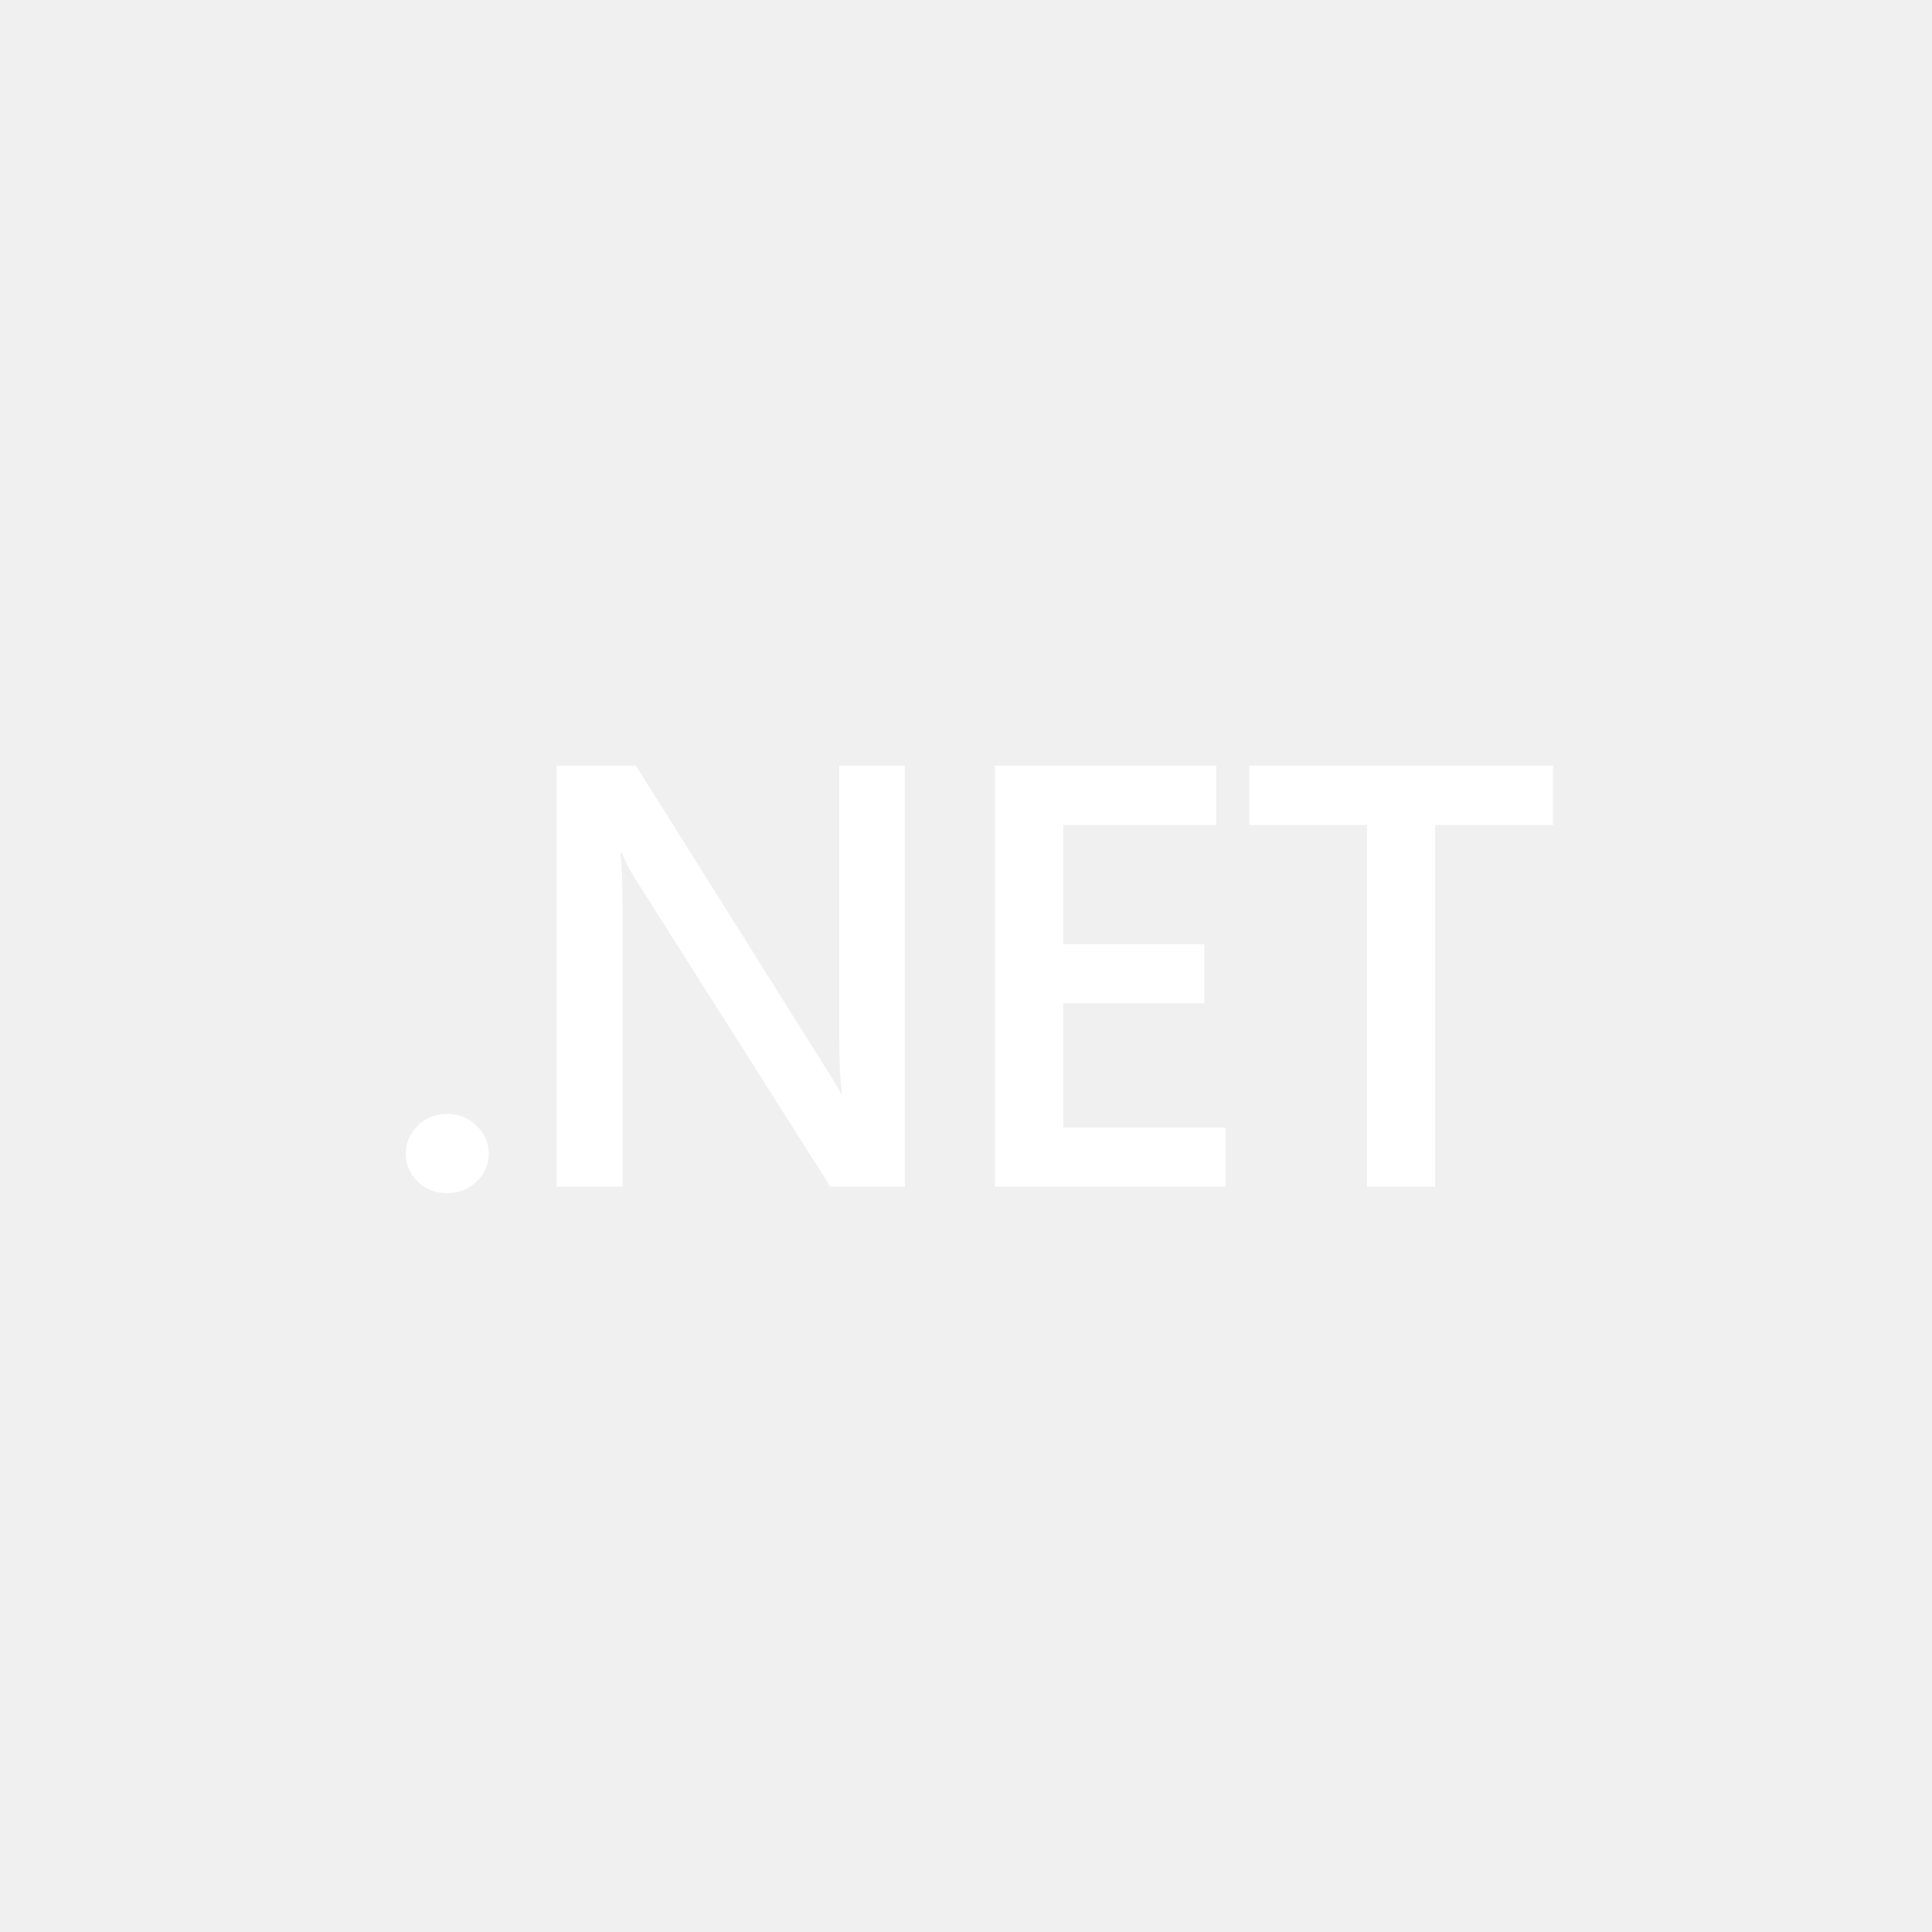
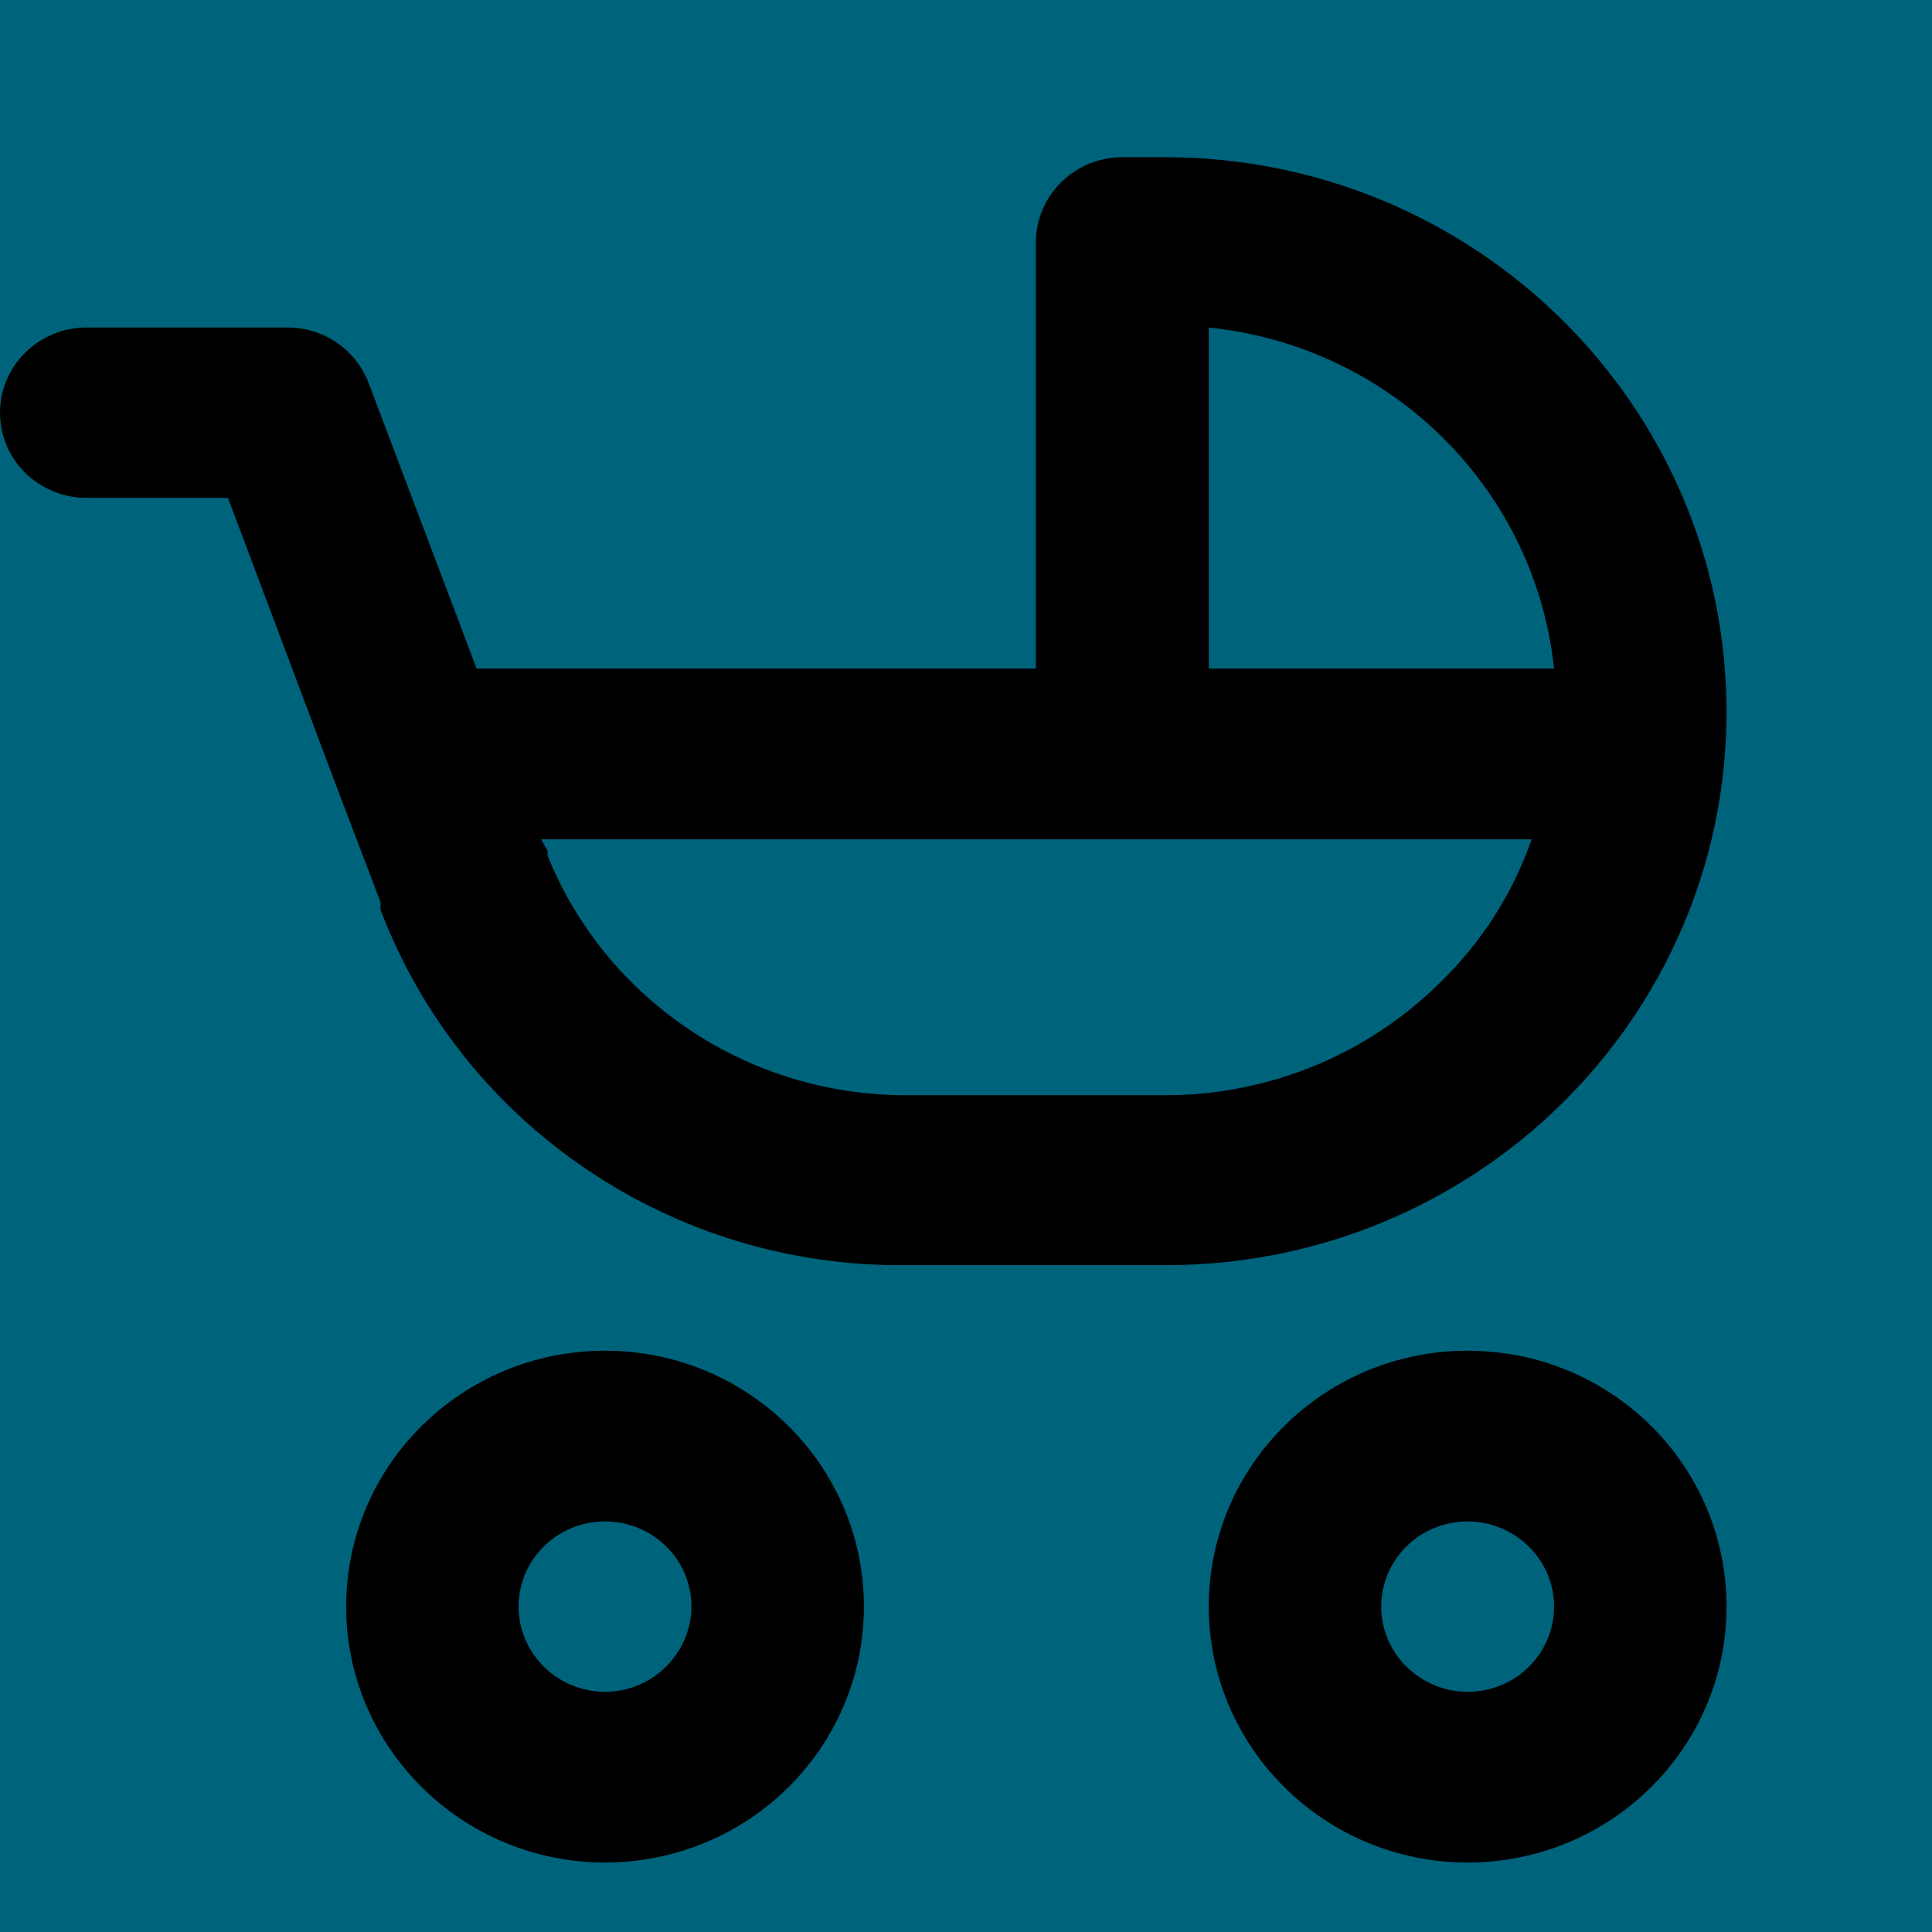
- <svg xmlns="http://www.w3.org/2000/svg" width="456" height="456" viewBox="0 0 456 456" version="1.1" xml:space="preserve" style="fill-rule:evenodd;clip-rule:evenodd;stroke-linejoin:round;stroke-miterlimit:2;">
-   <path d="m 105.5,281.609 c -2.703,0 -5.001,-0.9 -6.893,-2.702 -1.892,-1.848 -2.838,-4.042 -2.838,-6.582 0,-2.587 0.946,-4.804 2.838,-6.652 1.892,-1.848 4.19,-2.772 6.893,-2.772 2.748,0 5.068,0.924 6.96,2.772 1.937,1.848 2.906,4.064 2.906,6.652 0,2.54 -0.968,4.734 -2.906,6.582 -1.892,1.802 -4.212,2.702 -6.96,2.702 z" style="fill:#ffffff;fill-rule:nonzero;stroke-width:0.838" />
-   <path d="M 213.561,280.084 H 195.99 L 149.7,207.054 c -1.171,-1.848 -2.14,-3.765 -2.906,-5.751 h -0.406 c 0.361,2.125 0.541,6.675 0.541,13.65 v 65.132 h -15.543 v -99.36 h 18.719 l 44.737,71.298 c 1.892,2.957 3.109,4.989 3.649,6.098 h 0.27 c -0.45,-2.632 -0.676,-7.09 -0.676,-13.373 v -64.023 h 15.476 z" style="fill:#ffffff;fill-rule:nonzero;stroke-width:0.838" />
-   <path d="m 289.251,280.084 h -54.401 v -99.36 h 52.238 v 13.997 h -36.154 v 28.131 h 33.316 v 13.927 h -33.316 v 29.378 h 38.316 z" style="fill:#ffffff;fill-rule:nonzero;stroke-width:0.838" />
-   <path d="M 366.565,194.721 H 338.722 v 85.363 h -16.084 v -85.363 h -27.775 v -13.997 h 71.701 z" style="fill:#ffffff;fill-rule:nonzero;stroke-width:0.838" />
+ <svg xmlns="http://www.w3.org/2000/svg" version="1.1" id="Layer_1" x="0px" y="0px" viewBox="-77 169 456 456" style="enable-background:new -77 169 456 456;" xml:space="preserve">
+   <style type="text/css">
+ 	.st0{fill:#00637C;}
+ </style>
+   <g id="Layer_3">
+     <rect x="-77" y="169" class="st0" width="456" height="456" />
+   </g>
+   <g id="Layer_2">
+     <path d="M269.4,487.8c-33.7,0-61.1,27-61.1,60.4c0,33.3,27.4,60.4,61.1,60.4s61.1-27,61.1-60.4S303.2,487.8,269.4,487.8z    M269.4,568.3c-11.2,0-20.4-9-20.4-20.1s9.1-20.1,20.4-20.1c11.2,0,20.4,9,20.4,20.1S280.7,568.3,269.4,568.3z M65.8,487.8   c-33.7,0-61.1,27-61.1,60.4c0,33.3,27.4,60.4,61.1,60.4s61.1-27,61.1-60.4S99.5,487.8,65.8,487.8z M65.8,568.3   c-11.2,0-20.4-9-20.4-20.1s9.1-20.1,20.4-20.1s20.4,9,20.4,20.1C86.1,559.3,77,568.3,65.8,568.3z M330.5,336.9   c-0.1-72.2-59.3-130.7-132.4-130.8h-10.2c-11.2,0-20.4,9-20.4,20.1v100.6h-132L10,259.4c-3-7.9-10.6-13.1-19.1-13.1h-47.5   c-11.2,0-20.4,9-20.4,20.1s9.1,20.1,20.4,20.1h33.4l25.5,67.8l0,0l10.5,27.6v1.8c19.4,51,69.1,84.6,124.2,83.9h61.1   c73,0.1,132.3-58.3,132.4-130.4C330.5,337.1,330.5,337,330.5,336.9z M262.9,400.9c-17.1,17-40.5,26.6-64.8,26.6H137   c-37.2,0.1-70.8-22.2-84.7-56.4c-0.1-0.4-0.1-0.8,0-1.2l-1.6-2.8h233.8C280.1,379.8,272.7,391.4,262.9,400.9z M208.3,326.8v-80.5   c43,4.4,77,38,81.5,80.5H208.3z" />
+   </g>
</svg>
